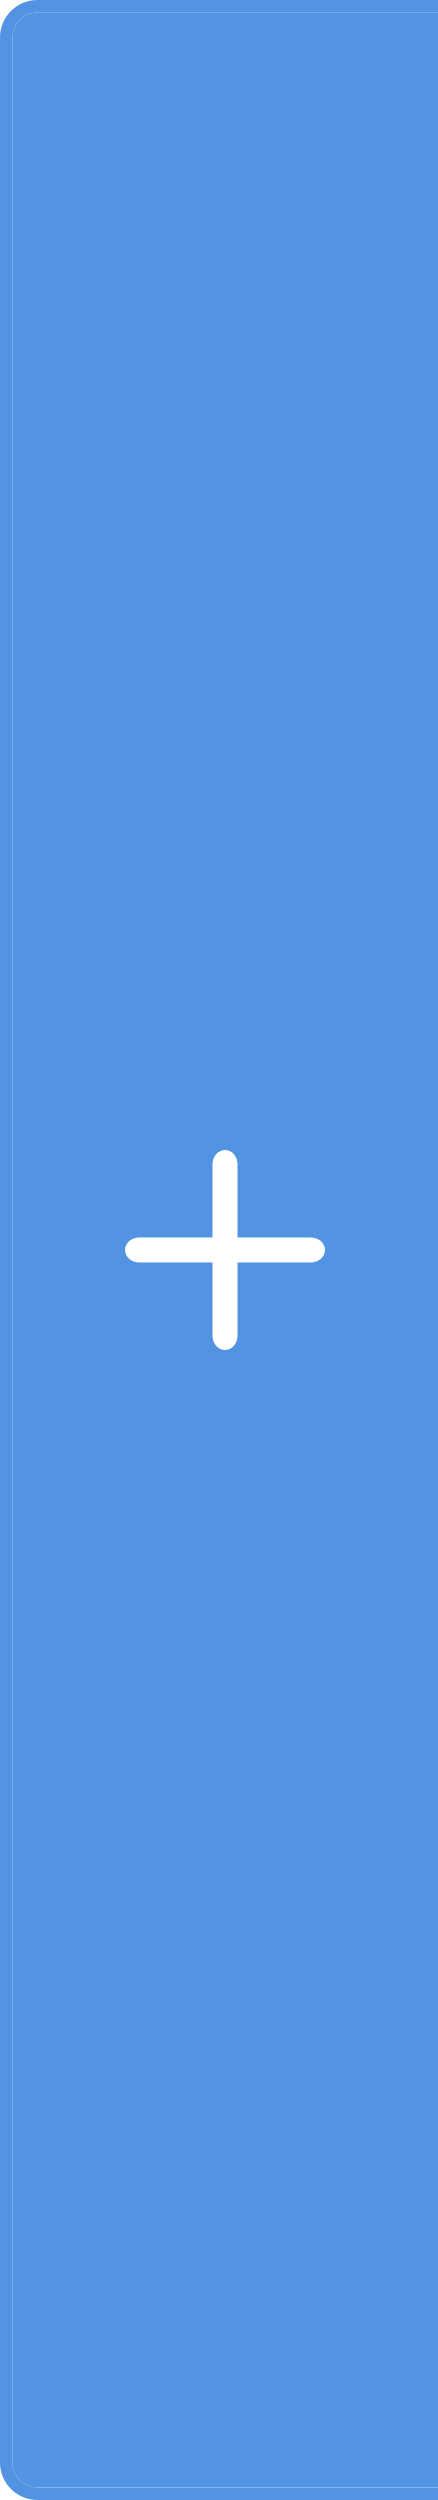
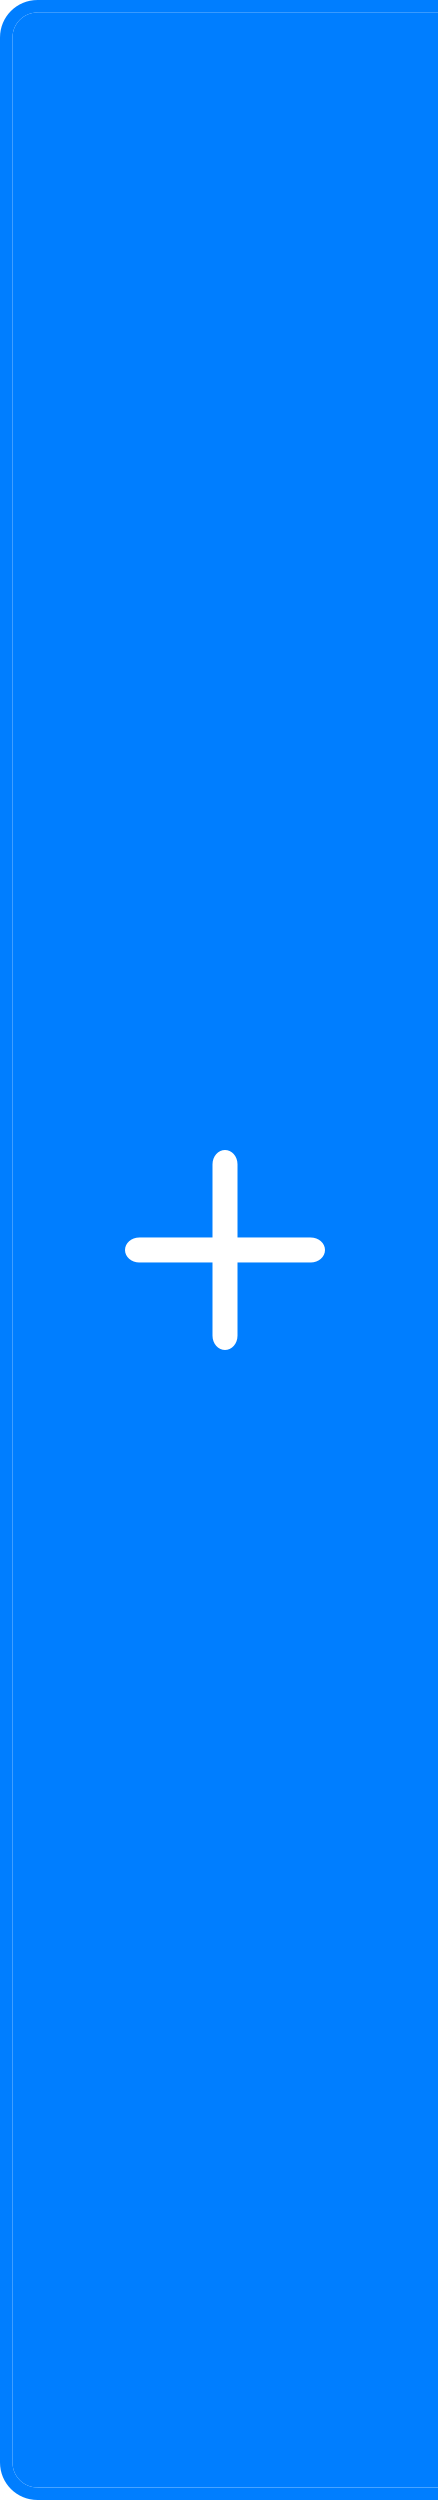
<svg xmlns="http://www.w3.org/2000/svg" xmlns:ns1="http://www.openswatchbook.org/uri/2009/osb" xmlns:xlink="http://www.w3.org/1999/xlink" width="35" height="200" id="svg2" version="1.1">
  <defs id="defs4">
    <linearGradient id="selected_fg_color" ns1:paint="solid">
      <stop style="stop-color:#ffffff;stop-opacity:1;" offset="0" id="stop4147" />
    </linearGradient>
    <linearGradient id="selected_bg_color" ns1:paint="solid">
-       <stop style="stop-color:#5294e2;stop-opacity:1;" offset="0" id="stop4144" />
+       <stop style="stop-color:#007EFF;stop-opacity:1;" offset="0" id="stop4144" />
    </linearGradient>
    <linearGradient xlink:href="#selected_bg_color" id="linearGradient4146" x1="19.5" y1="853.362" x2="19.5" y2="1051.362" gradientUnits="userSpaceOnUse" />
    <linearGradient xlink:href="#selected_fg_color" id="linearGradient4149" x1="18" y1="944.362" x2="18" y2="960.362" gradientUnits="userSpaceOnUse" />
  </defs>
  <g id="layer1" transform="translate(0,-852.3622)">
    <path style="opacity:1;fill:url(#selected_bg_color);fill-opacity:1;stroke:none;stroke-width:0;stroke-linecap:butt;stroke-linejoin:miter;stroke-miterlimit:4;stroke-opacity:1;stroke-dasharray:none;stroke-dashoffset:0" d="M 3 0 C 1.338 0 0 1.338 0 3 L 0 197 C 0 198.662 1.338 200 3 200 L 36 200 C 37.662 200 39 198.662 39 197 L 39 3 C 39 1.338 37.662 0 36 0 L 3 0 z M 3 1 L 36 1 C 37.108 1 38 1.892 38 3 L 38 197 C 38 198.108 37.108 199 36 199 L 3 199 C 1.892 199 1 198.108 1 197 L 1 3 C 1 1.892 1.892 1 3 1 z " transform="translate(0,852.3622)" id="rect3810" />
    <g transform="translate(0,-0.9999969)" id="g3917-7" style="fill:#000000;fill-opacity:1;opacity:0.5" />
    <rect rx="2" style="opacity:1;fill:url(#linearGradient4146);fill-opacity:1;stroke:#102b68;stroke-width:0;stroke-linecap:butt;stroke-linejoin:miter;stroke-miterlimit:4;stroke-dasharray:none;stroke-dashoffset:0;stroke-opacity:1" id="rect3812" width="37" height="198" x="1" y="853.362" ry="2" />
    <g id="g3917" style="fill:url(#linearGradient4149);fill-opacity:1">
      <rect ry="1.143" y="944.362" x="17" height="16" width="2" id="rect3897" style="opacity:1;fill:url(#linearGradient4149);fill-opacity:1;stroke:#102b68;stroke-width:0;stroke-linecap:butt;stroke-linejoin:miter;stroke-miterlimit:4;stroke-opacity:1;stroke-dasharray:none;stroke-dashoffset:0" />
      <rect transform="matrix(0,1,-1,0,0,0)" ry="1.143" y="-26" x="951.362" height="16" width="2" id="rect3897-6" style="opacity:1;fill:url(#linearGradient4149);fill-opacity:1;stroke:#102b68;stroke-width:0;stroke-linecap:butt;stroke-linejoin:miter;stroke-miterlimit:4;stroke-opacity:1;stroke-dasharray:none;stroke-dashoffset:0" />
    </g>
  </g>
</svg>
